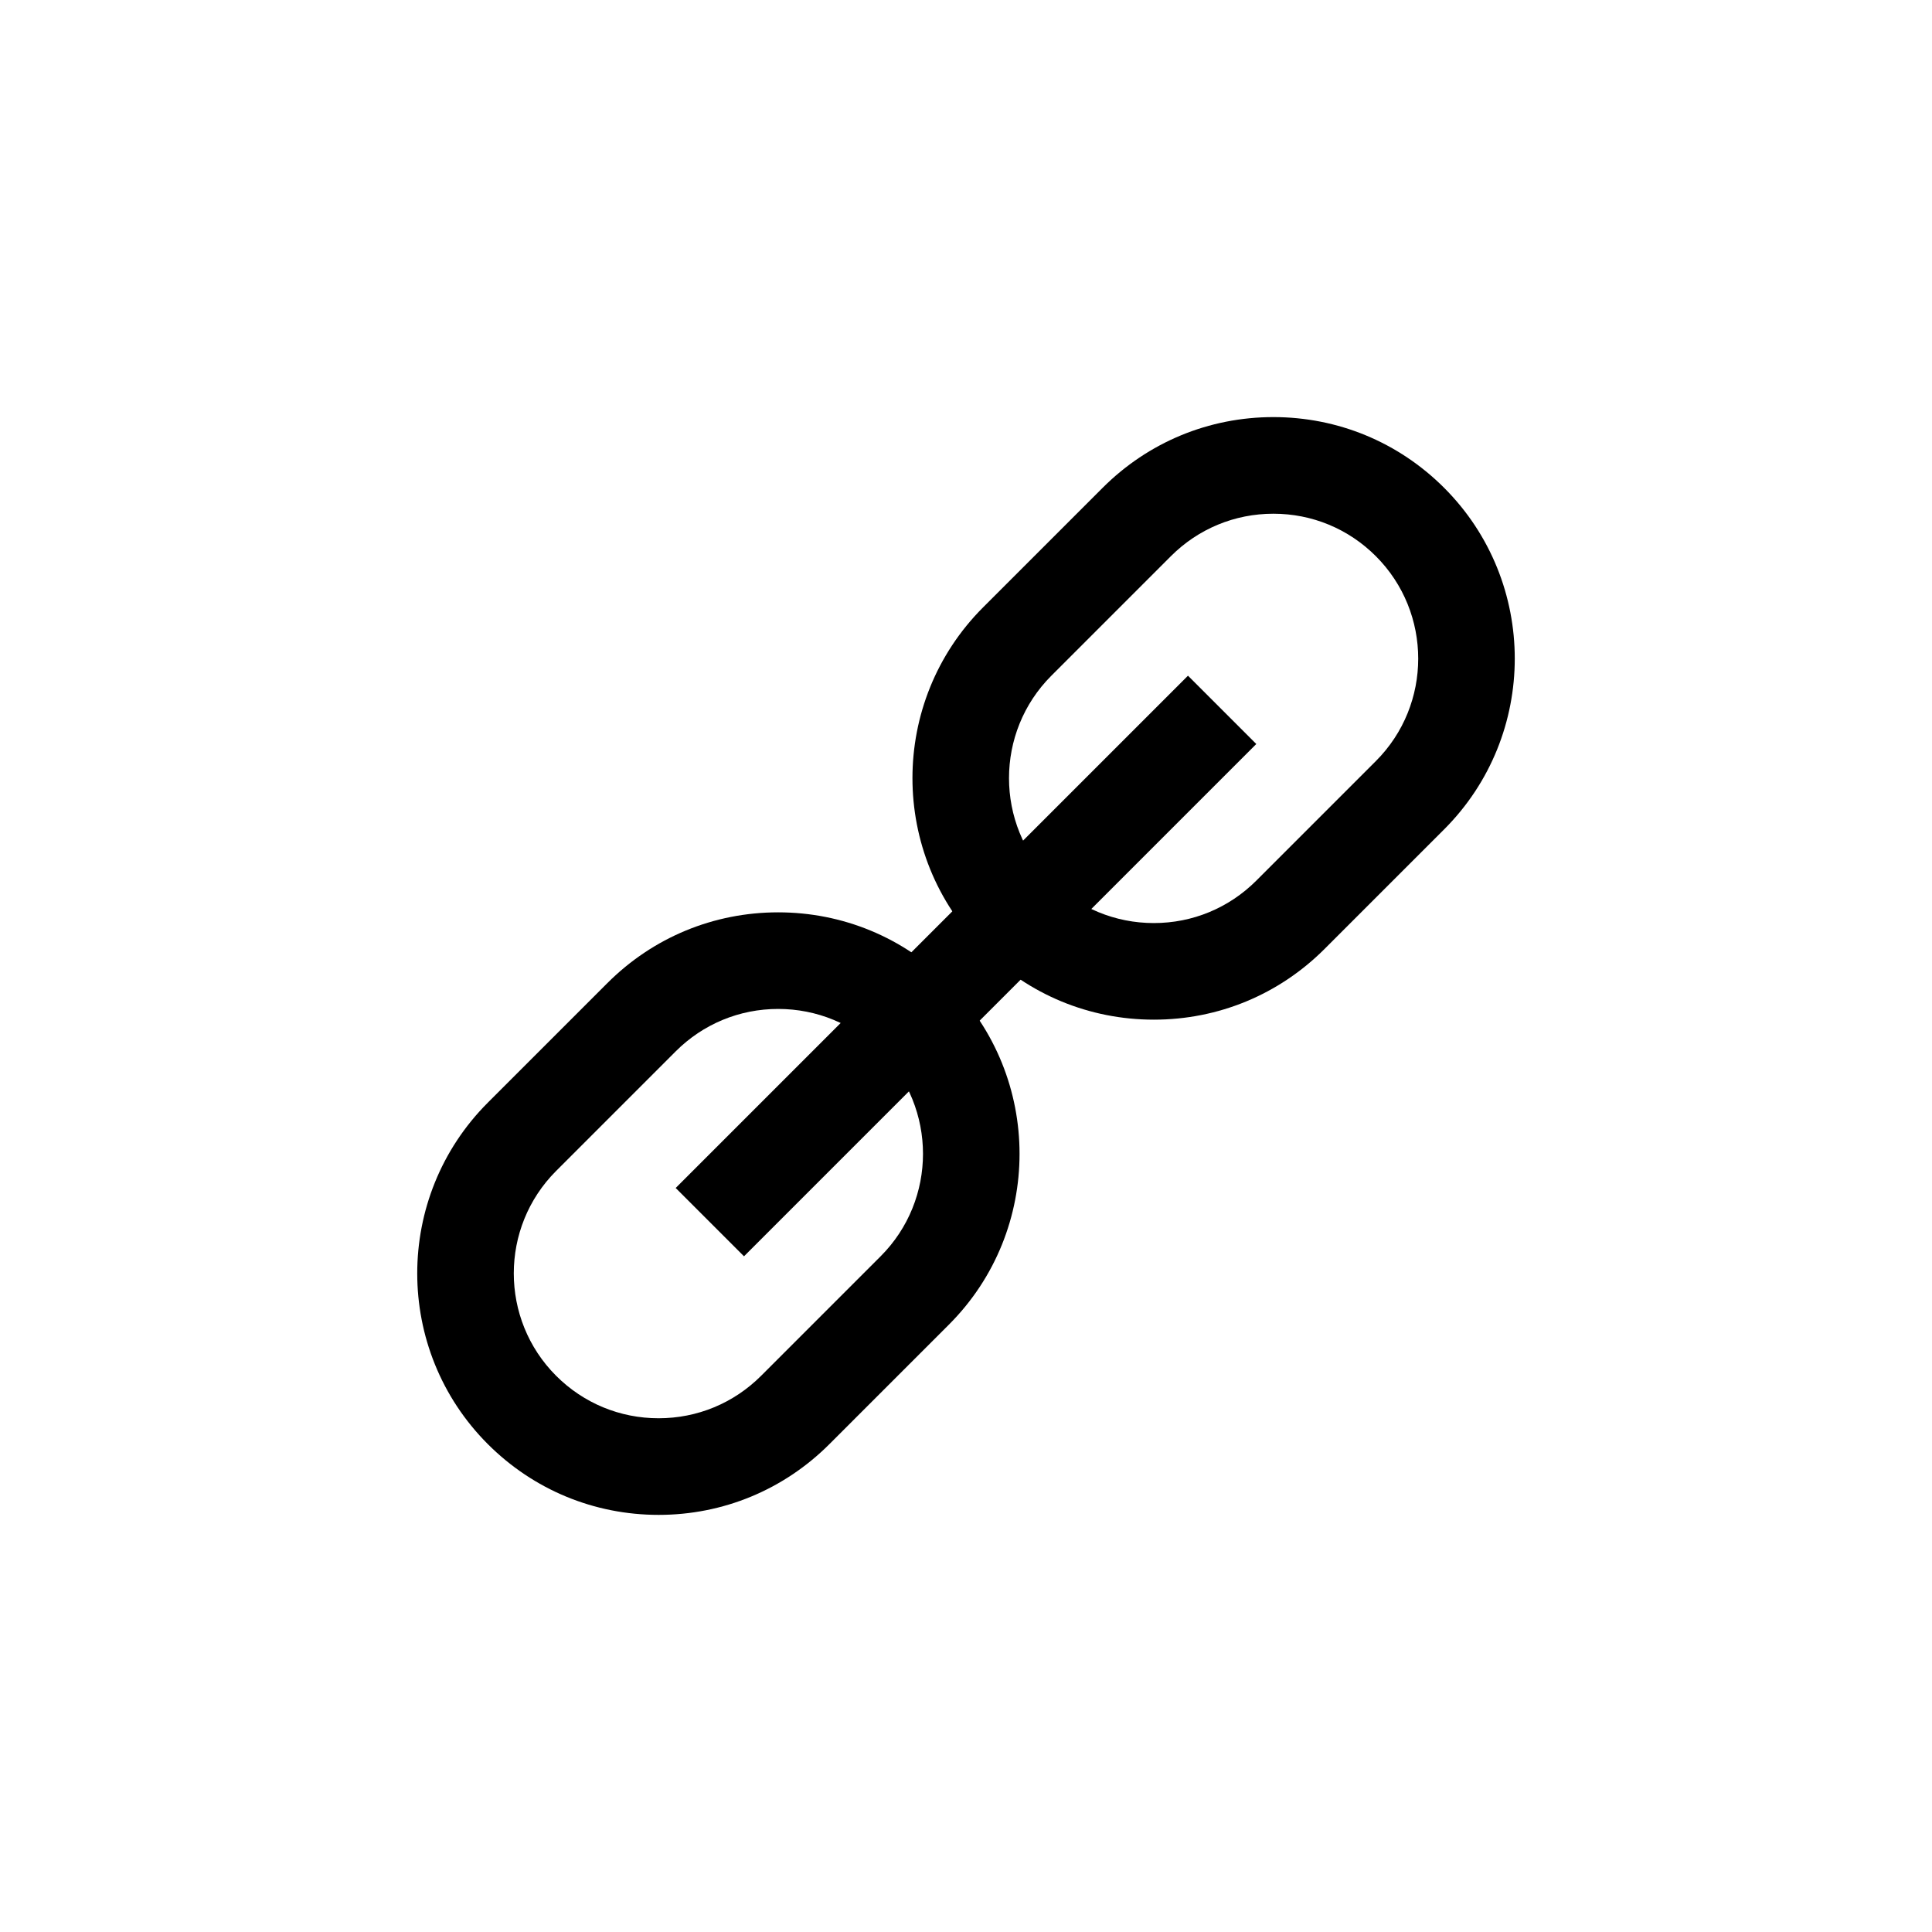
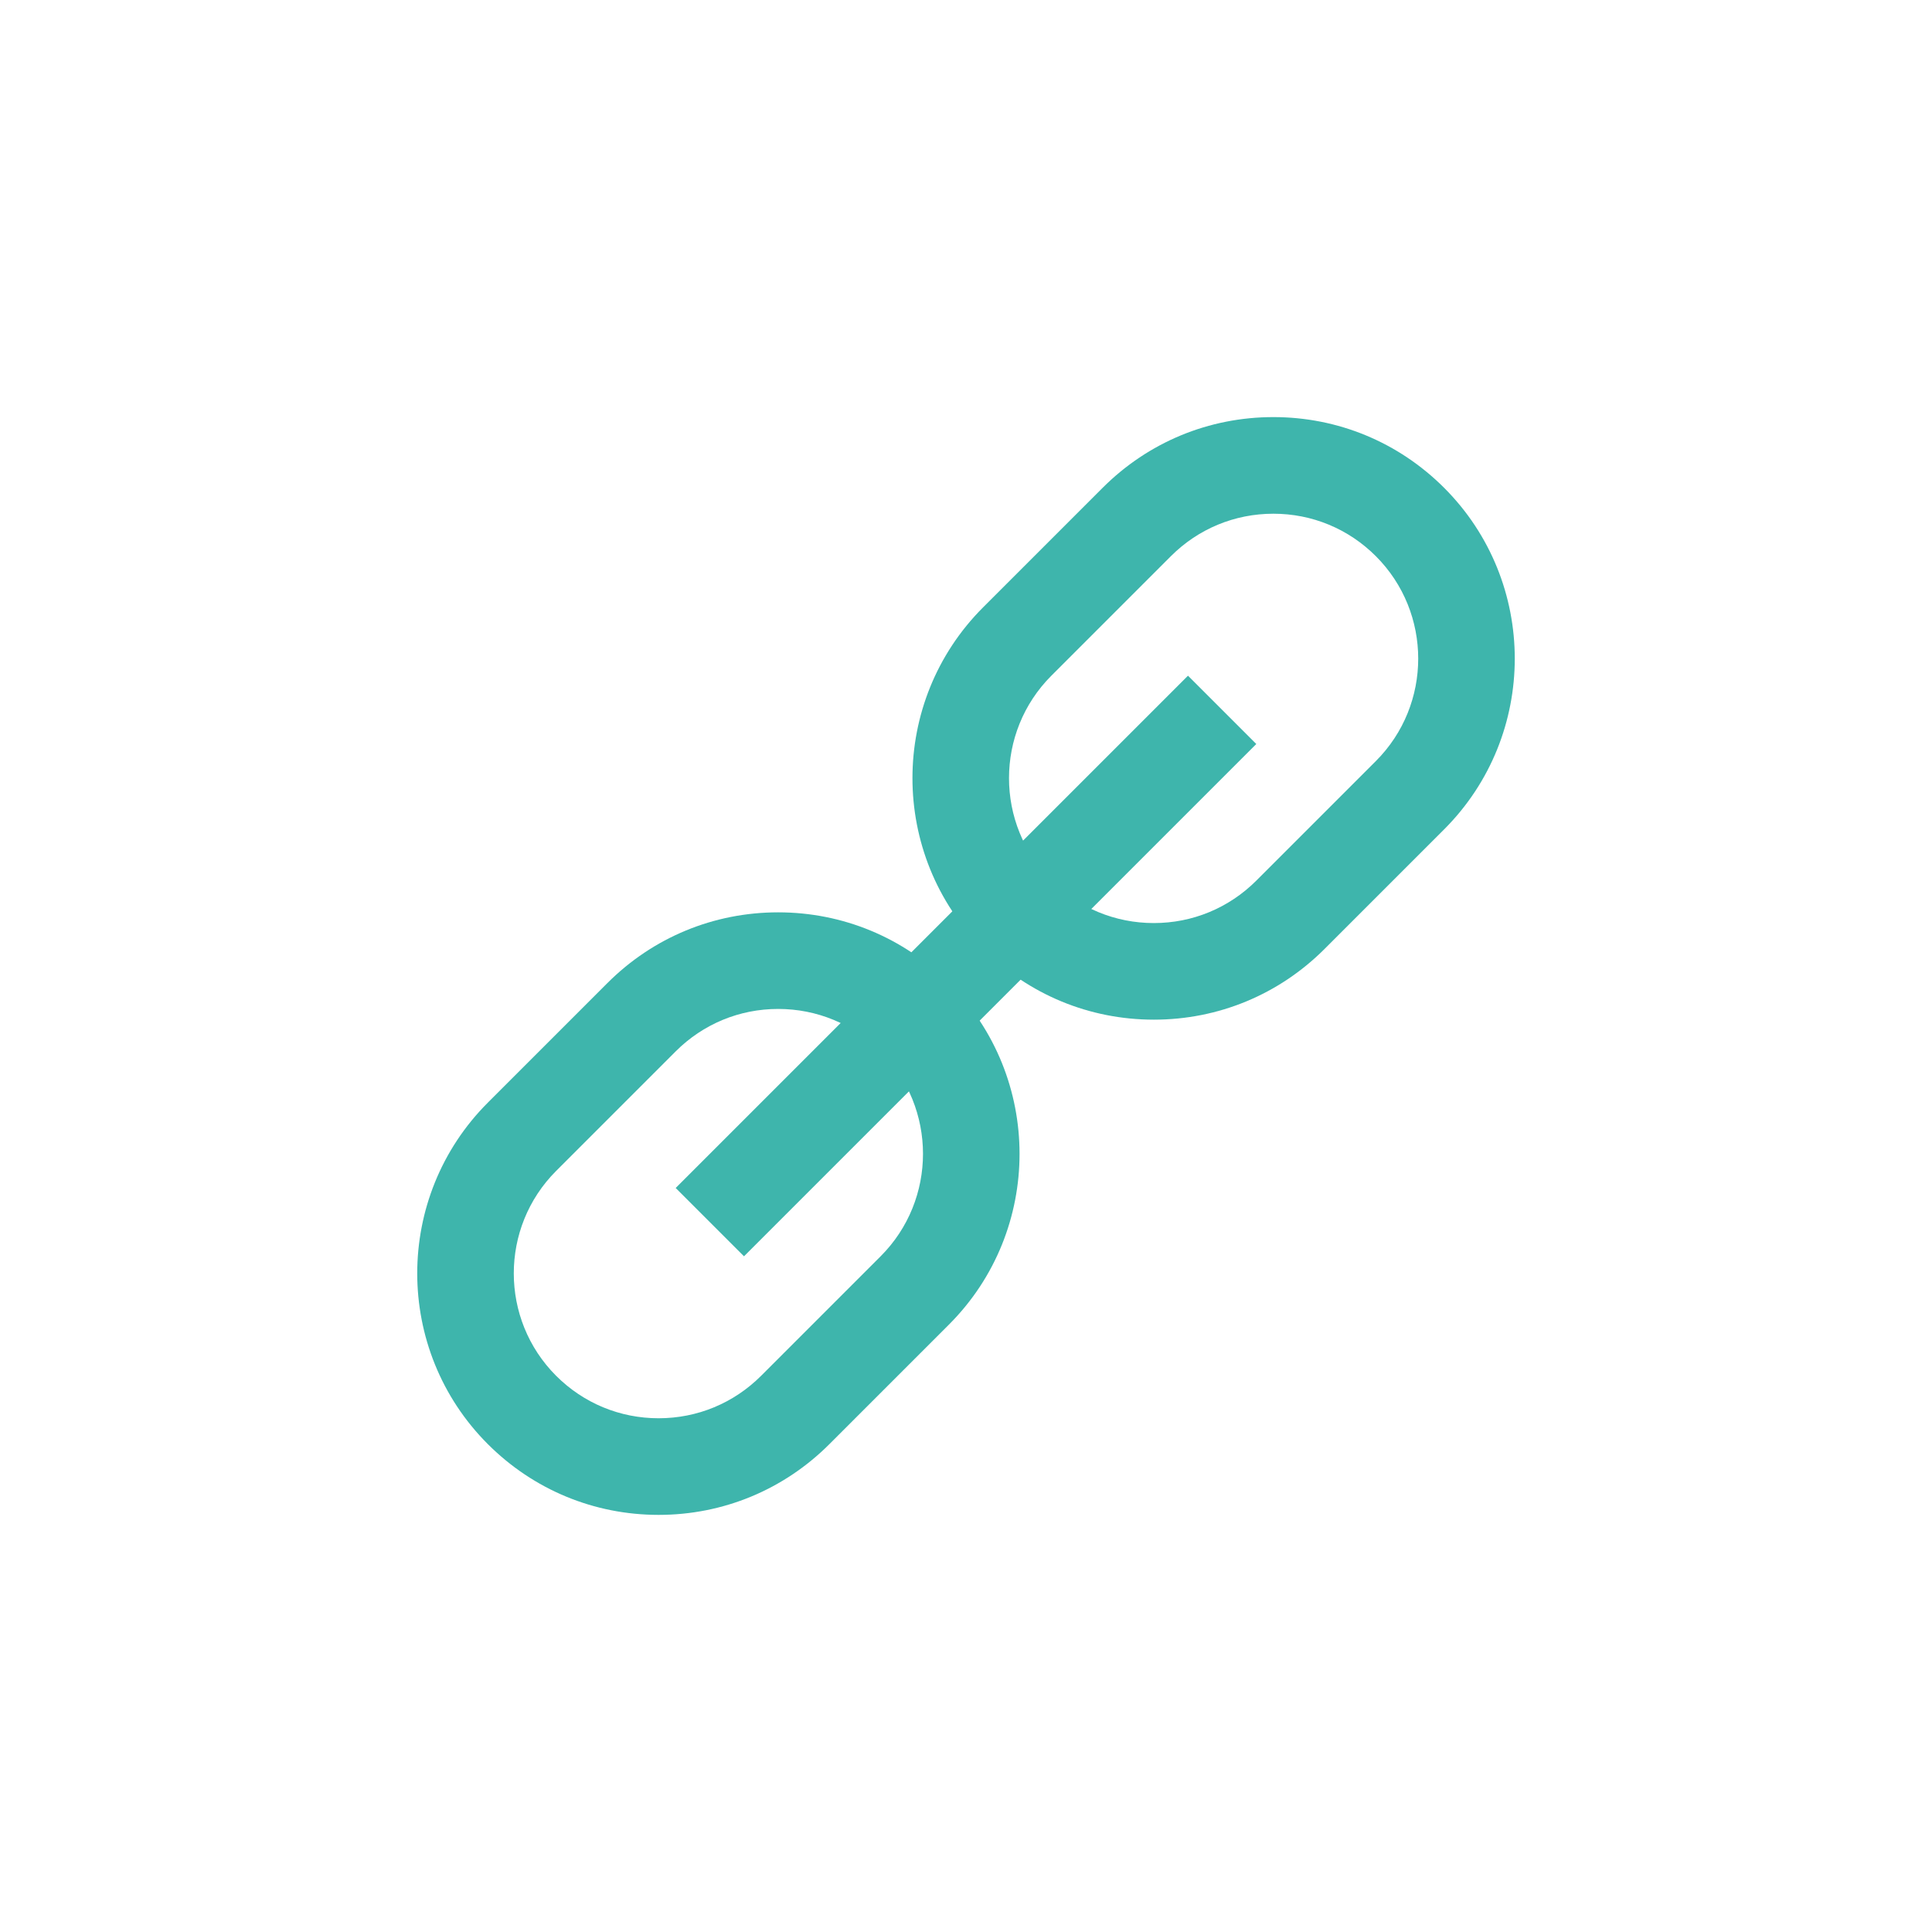
<svg xmlns="http://www.w3.org/2000/svg" version="1.1" x="0px" y="0px" viewBox="0 0 80 80" enable-background="new 0 0 80 80" xml:space="preserve">
  <g>
    <g>
-       <path fill="#000000" d="M27.272,62.728c-2.671,0-5.182-1.041-7.071-2.929c-3.899-3.899-3.899-10.243,0-14.142l4.95-4.95    c1.889-1.889,4.4-2.929,7.071-2.929s5.183,1.04,7.071,2.928c3.899,3.9,3.899,10.244,0,14.143l-4.95,4.95    C32.454,61.688,29.943,62.728,27.272,62.728z M32.222,41.778c-1.603,0-3.109,0.624-4.243,1.757l-4.95,4.95    c-2.339,2.339-2.339,6.146,0,8.485c1.133,1.133,2.64,1.757,4.243,1.757s3.109-0.625,4.243-1.757l4.95-4.95    c2.339-2.339,2.339-6.146,0-8.486C35.332,42.402,33.825,41.778,32.222,41.778z" />
+       <path fill="#3eb5ac" d="M27.272,62.728c-2.671,0-5.182-1.041-7.071-2.929c-3.899-3.899-3.899-10.243,0-14.142l4.95-4.95    c1.889-1.889,4.4-2.929,7.071-2.929s5.183,1.04,7.071,2.928c3.899,3.9,3.899,10.244,0,14.143l-4.95,4.95    C32.454,61.688,29.943,62.728,27.272,62.728z M32.222,41.778c-1.603,0-3.109,0.624-4.243,1.757l-4.95,4.95    c-2.339,2.339-2.339,6.146,0,8.485c1.133,1.133,2.64,1.757,4.243,1.757s3.109-0.625,4.243-1.757l4.95-4.95    c2.339-2.339,2.339-6.146,0-8.486C35.332,42.402,33.825,41.778,32.222,41.778z" />
    </g>
    <g>
-       <path fill="#000000" d="M47.778,42.222c-2.671,0-5.183-1.041-7.071-2.929c-3.899-3.9-3.899-10.244,0-14.143l4.95-4.95    c1.889-1.889,4.4-2.929,7.071-2.929s5.182,1.04,7.071,2.929c3.899,3.899,3.899,10.243,0,14.142l-4.95,4.95    C52.96,41.182,50.449,42.222,47.778,42.222z M52.728,21.272c-1.603,0-3.109,0.624-4.243,1.757l-4.95,4.95    c-2.339,2.339-2.339,6.146,0,8.486c1.133,1.133,2.64,1.757,4.243,1.757c1.603,0,3.109-0.625,4.243-1.757l4.95-4.95    c2.339-2.339,2.339-6.146,0-8.485C55.837,21.896,54.331,21.272,52.728,21.272z" />
+       <path fill="#3eb5ac" d="M47.778,42.222c-2.671,0-5.183-1.041-7.071-2.929c-3.899-3.9-3.899-10.244,0-14.143l4.95-4.95    c1.889-1.889,4.4-2.929,7.071-2.929s5.182,1.04,7.071,2.929c3.899,3.899,3.899,10.243,0,14.142l-4.95,4.95    C52.96,41.182,50.449,42.222,47.778,42.222z M52.728,21.272c-1.603,0-3.109,0.624-4.243,1.757l-4.95,4.95    c-2.339,2.339-2.339,6.146,0,8.486c1.133,1.133,2.64,1.757,4.243,1.757c1.603,0,3.109-0.625,4.243-1.757l4.95-4.95    c2.339-2.339,2.339-6.146,0-8.485C55.837,21.896,54.331,21.272,52.728,21.272z" />
    </g>
    <g>
-       <rect x="25" y="38" transform="matrix(0.7071 -0.7071 0.7071 0.7071 -16.5685 40)" fill="#000000" width="30" height="4" />
+       <rect x="25" y="38" transform="matrix(0.7071 -0.7071 0.7071 0.7071 -16.5685 40)" fill="#3eb5ac" width="30" height="4" />
    </g>
  </g>
</svg>
